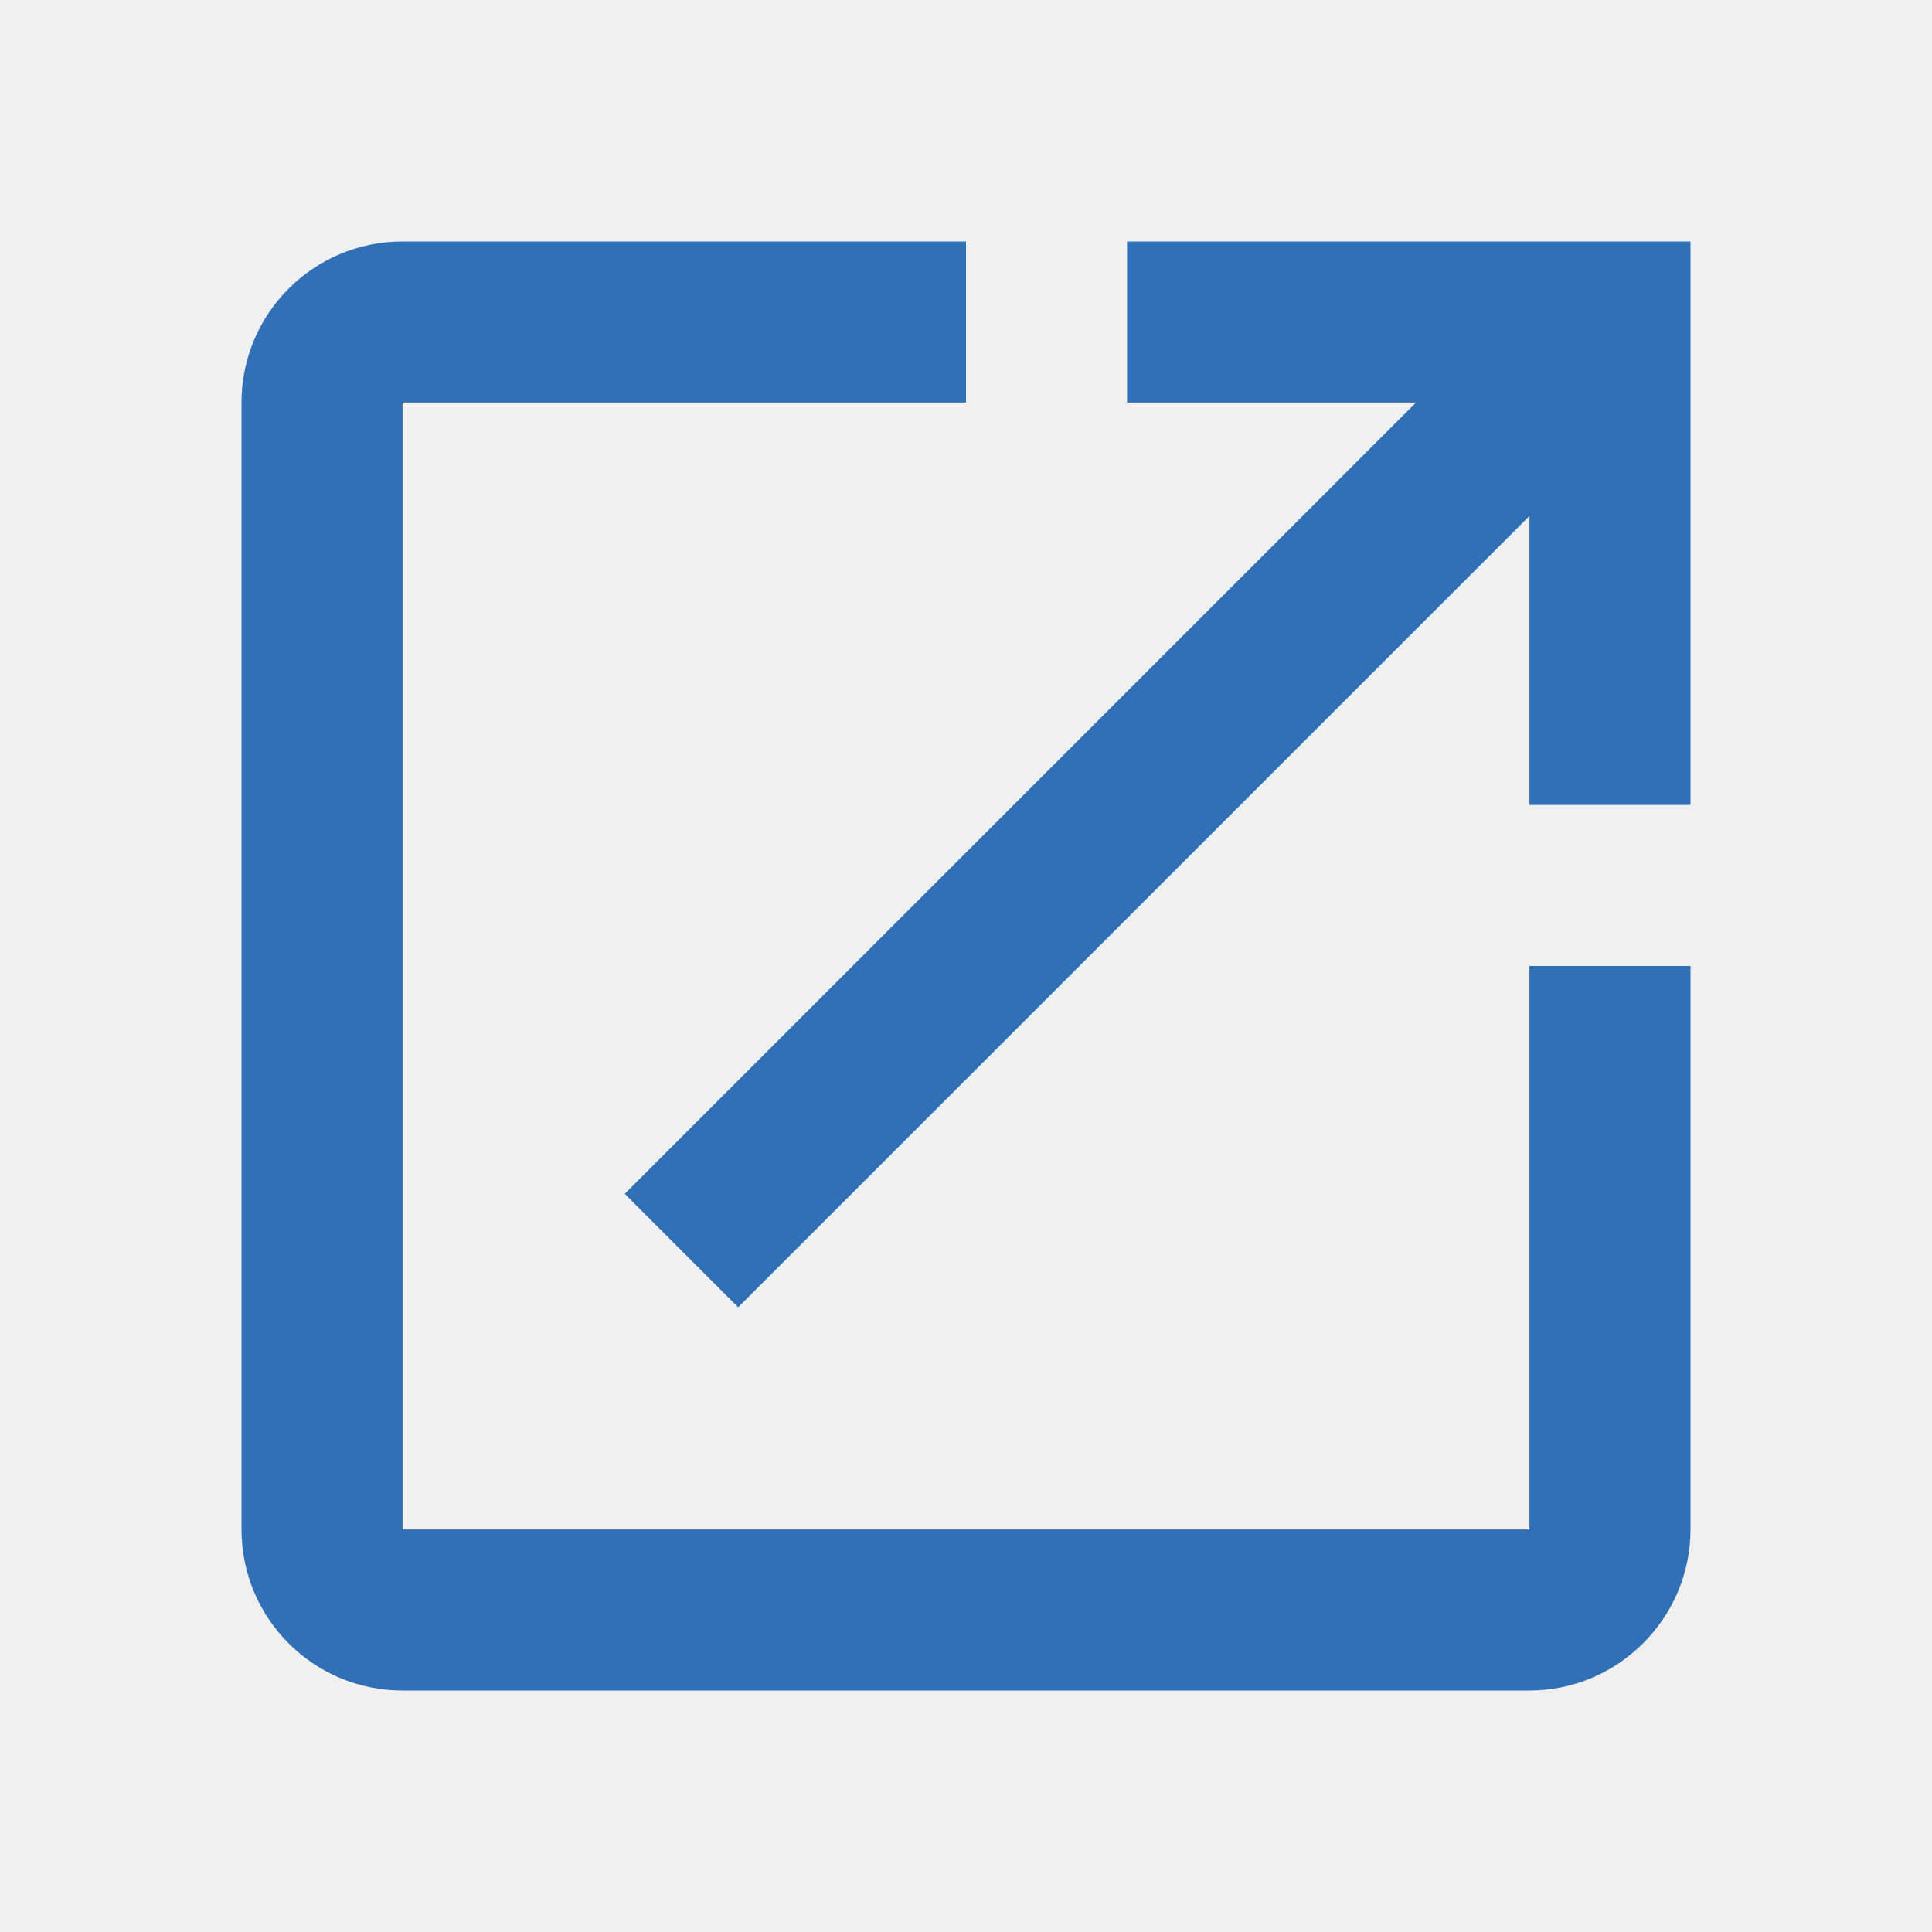
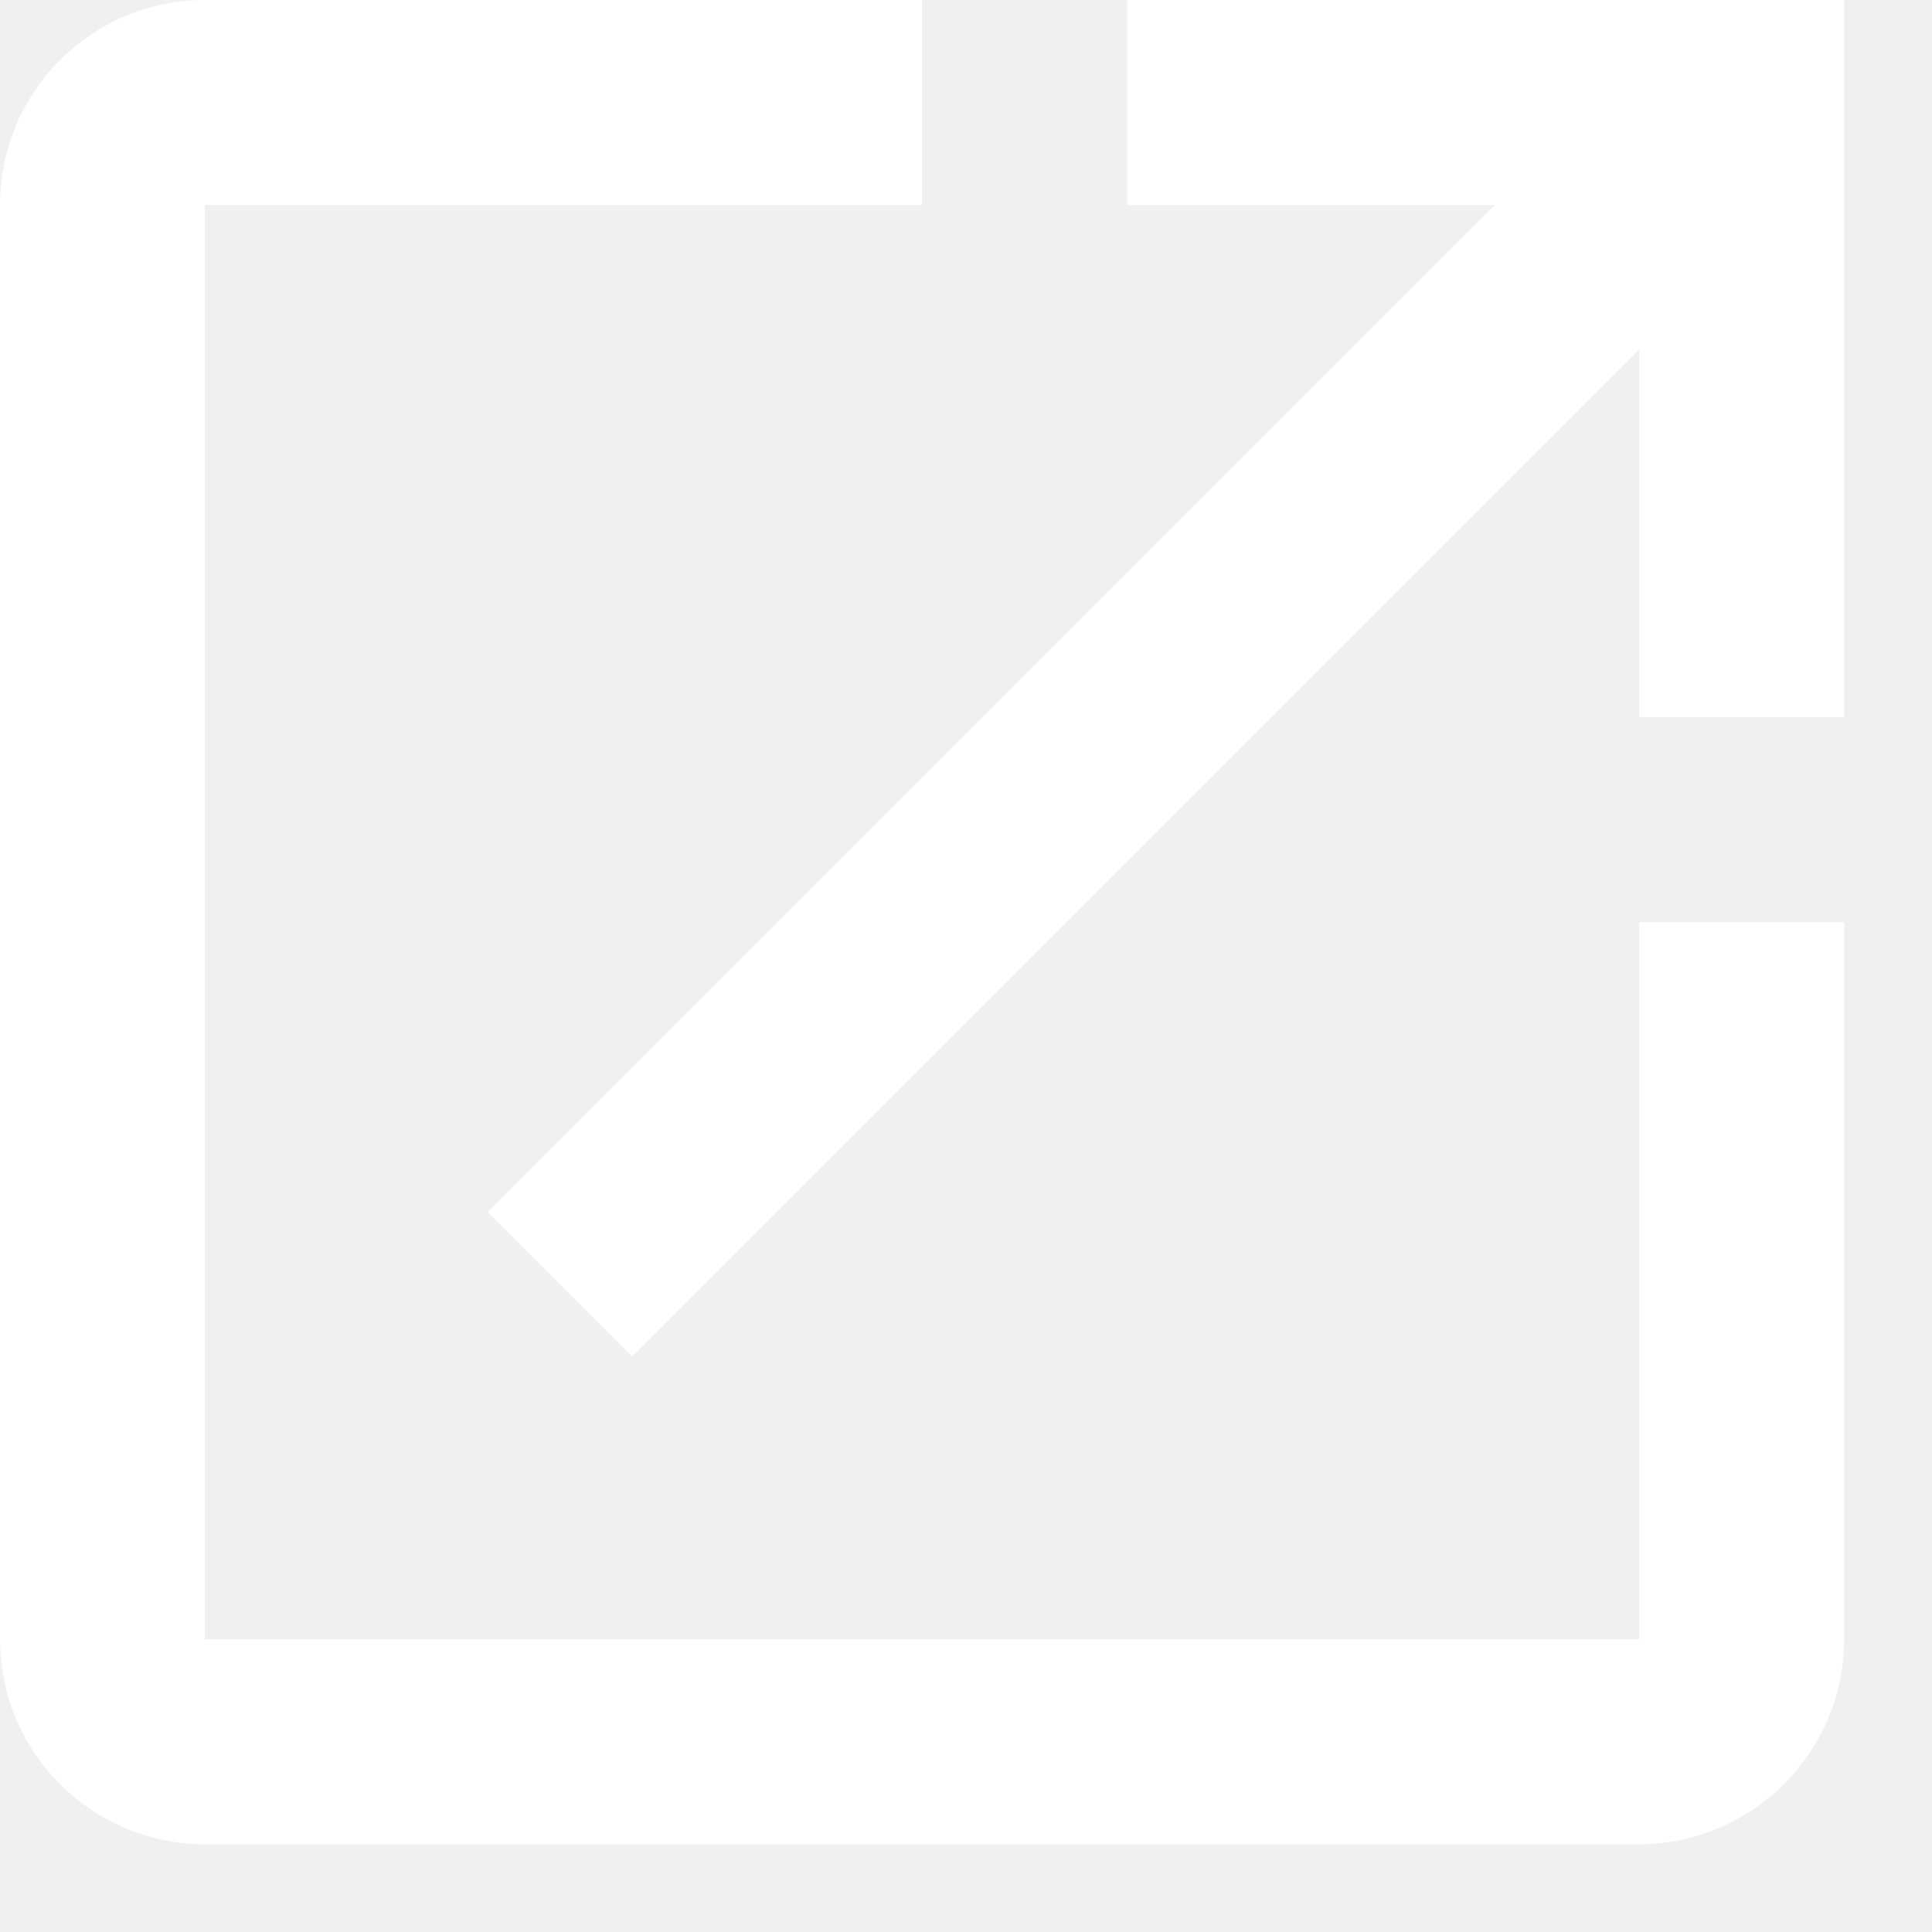
- <svg xmlns="http://www.w3.org/2000/svg" width="14" height="14" viewBox="0 0 14 14" fill="none">
-   <path d="M11.083 11.083H2.917V2.917H7V1.75H2.917C2.269 1.75 1.75 2.275 1.75 2.917V11.083C1.75 11.725 2.269 12.25 2.917 12.25H11.083C11.725 12.25 12.25 11.725 12.25 11.083V7H11.083V11.083ZM8.167 1.75V2.917H10.261L4.527 8.651L5.349 9.473L11.083 3.739V5.833H12.25V1.75H8.167Z" fill="#2F70B6" />
+ <svg xmlns="http://www.w3.org/2000/svg" width="11" height="11" viewBox="0 0 11 11" fill="none">
+   <path d="M9.333 9.333H1.167V1.167H5.25V0H1.167C0.519 0 0 0.525 0 1.167V9.333C0 9.975 0.519 10.5 1.167 10.5H9.333C9.975 10.5 10.5 9.975 10.5 9.333V5.25H9.333V9.333ZM6.417 0V1.167H8.511L2.777 6.901L3.599 7.723L9.333 1.989V4.083H10.5V0H6.417Z" fill="white" />
</svg>
